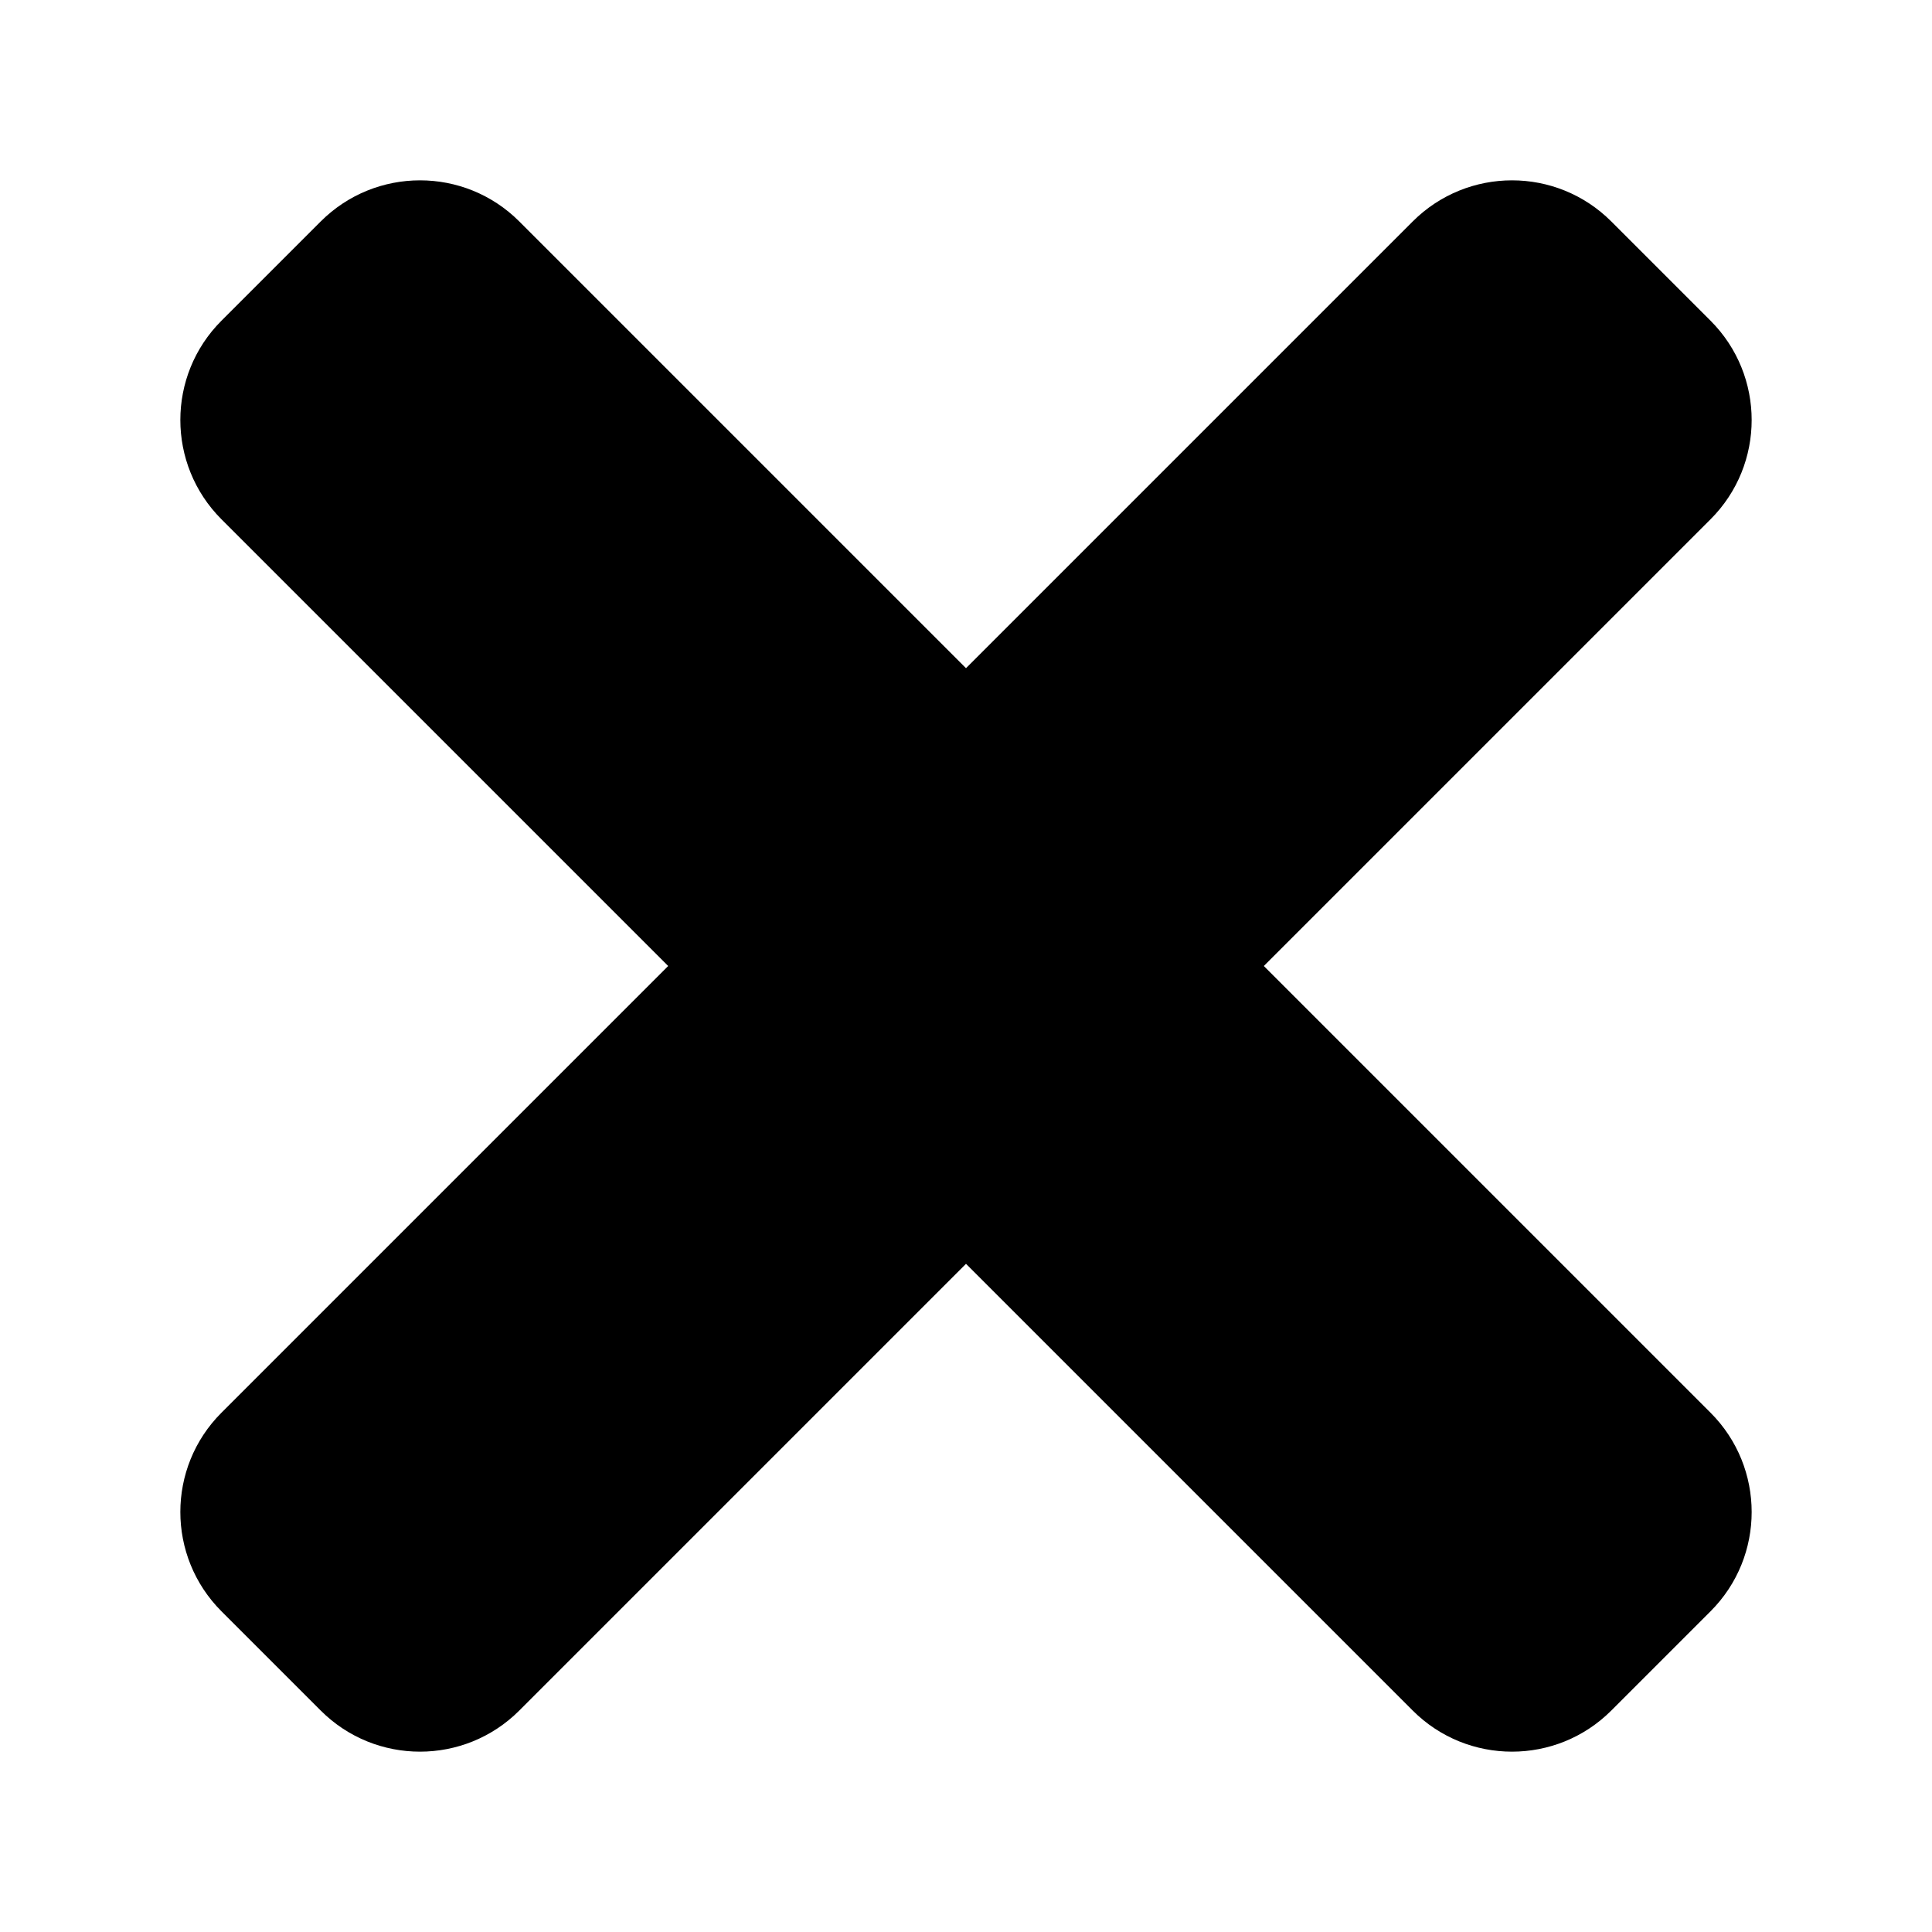
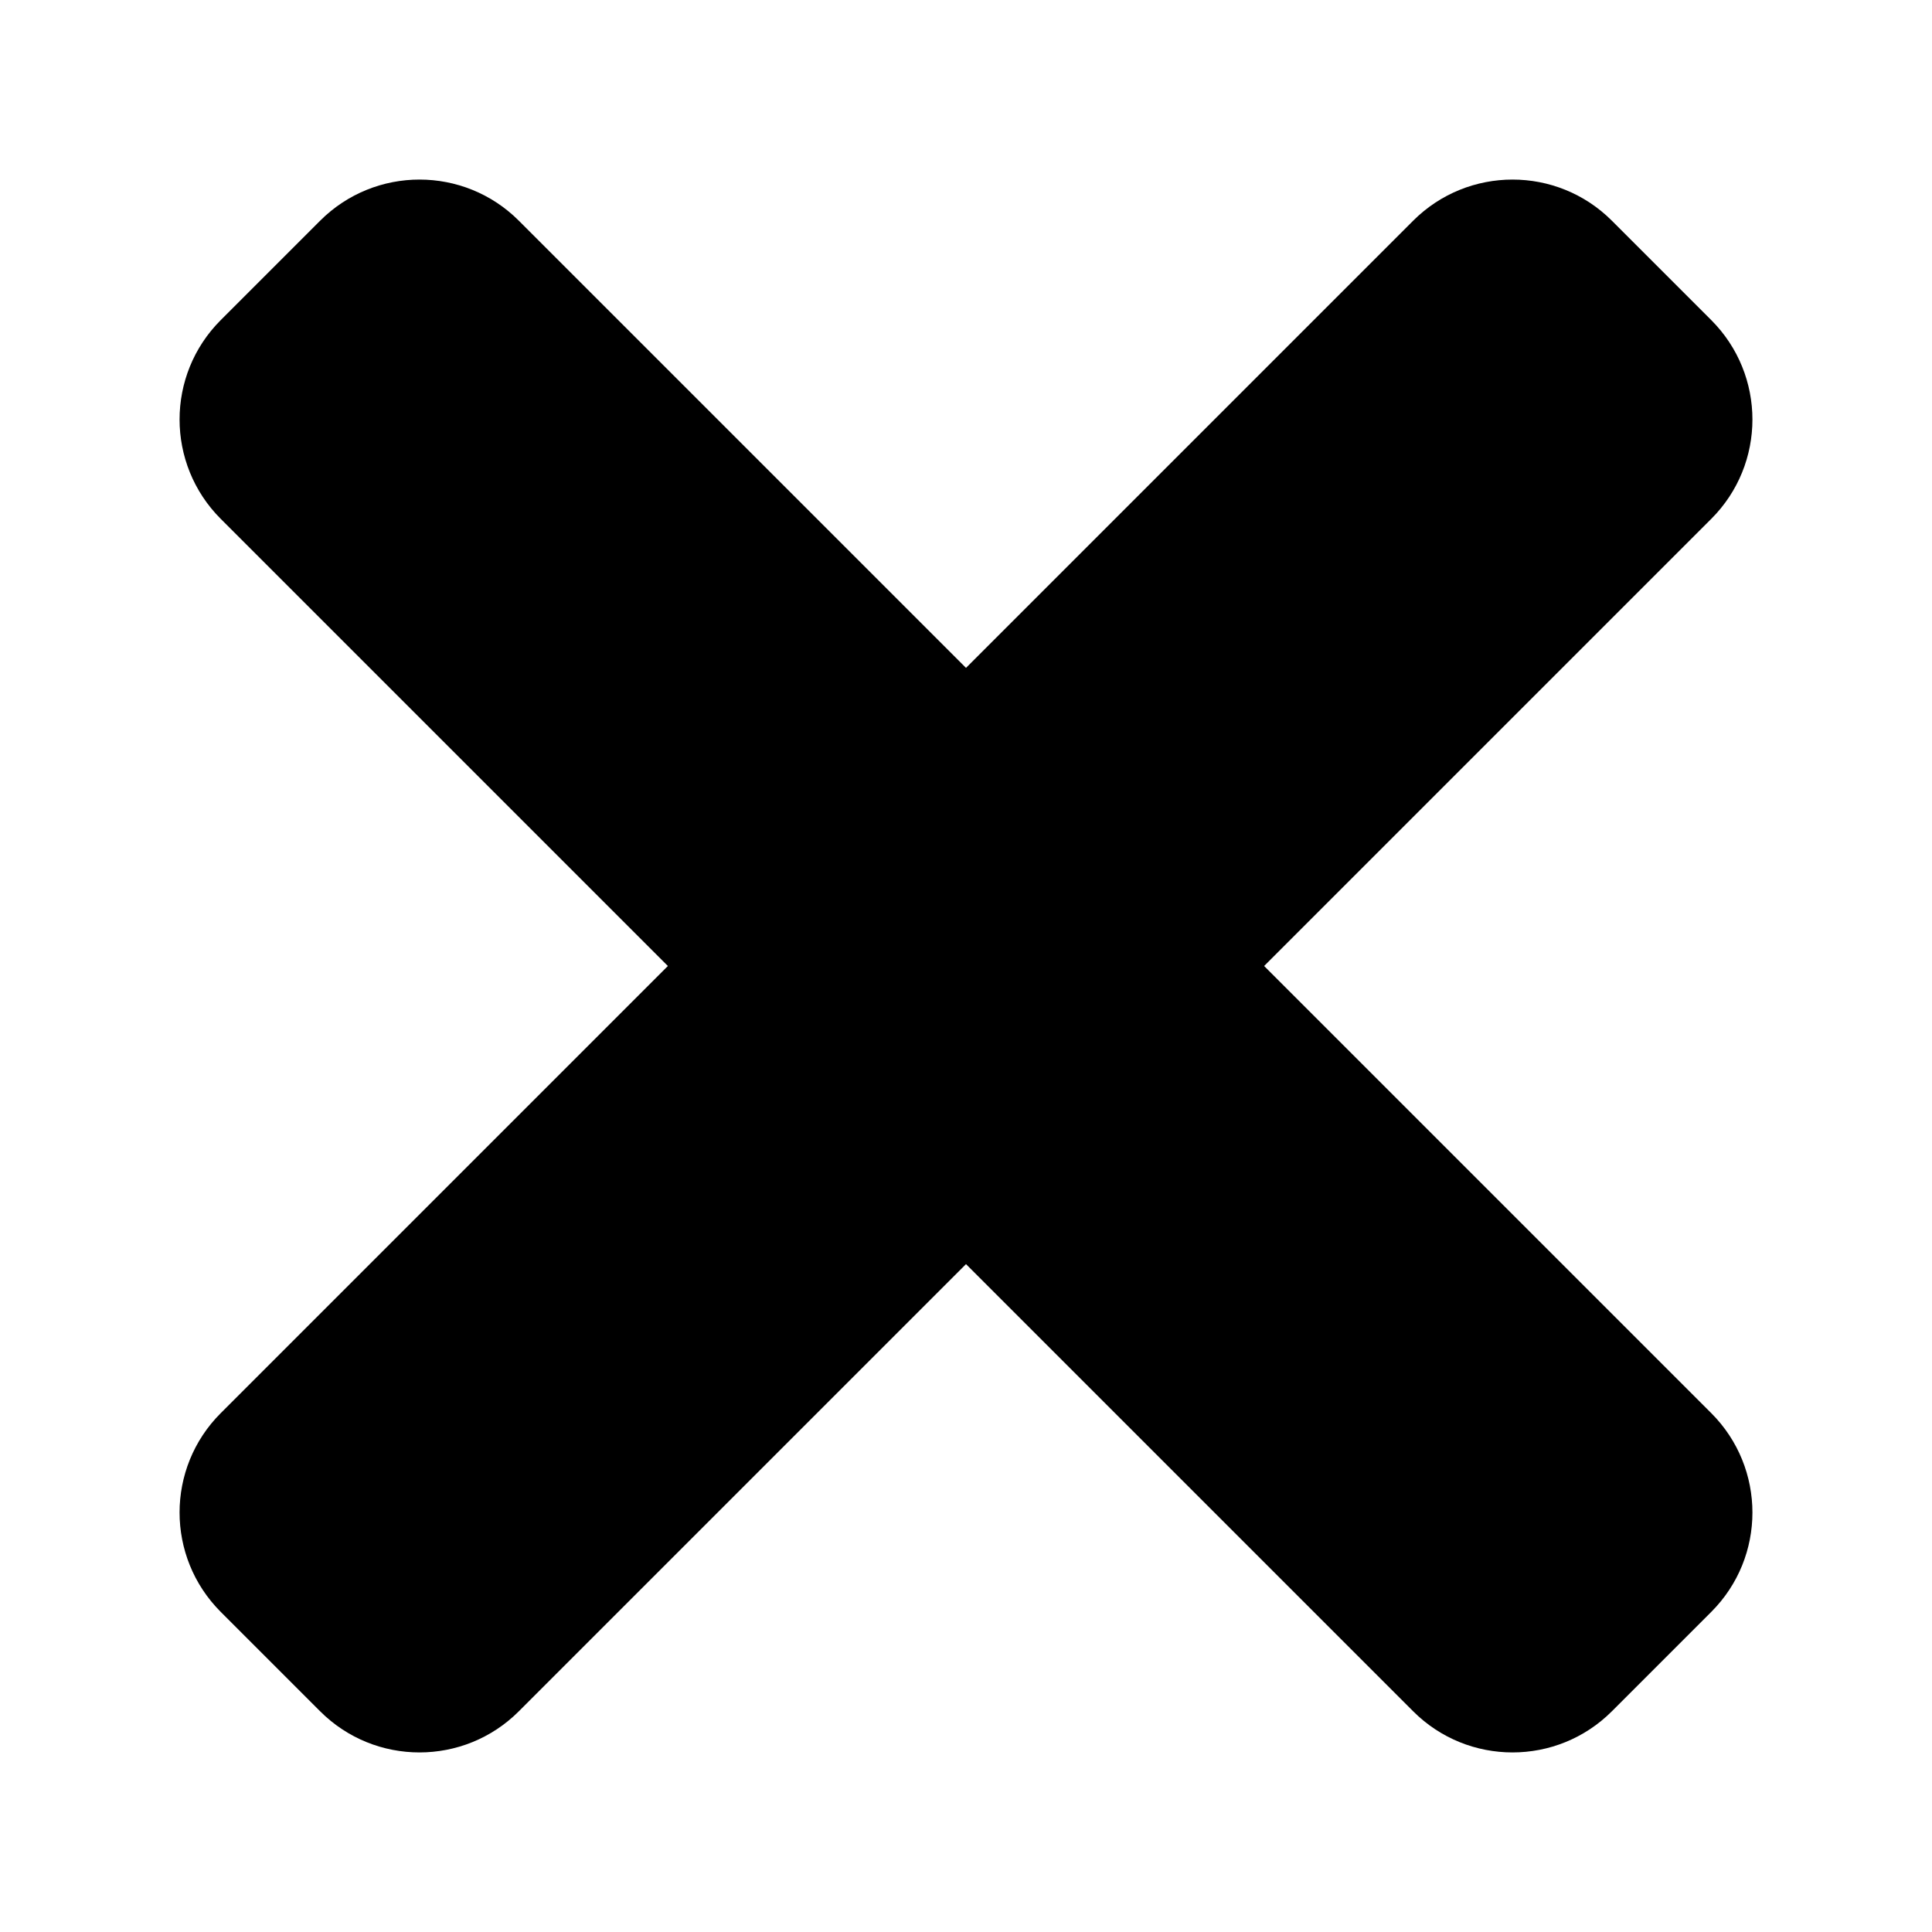
<svg xmlns="http://www.w3.org/2000/svg" version="1.1" width="32" height="32" viewBox="0 0 32 32">
-   <path d="M20.933 16l7.399-7.399c0.908-0.908 0.908-2.38 0-3.289l-1.644-1.644c-0.908-0.908-2.38-0.908-3.289 0l-7.399 7.399-7.399-7.399c-0.908-0.908-2.38-0.908-3.289 0l-1.644 1.644c-0.908 0.908-0.908 2.38 0 3.289l7.399 7.399-7.399 7.399c-0.908 0.908-0.908 2.38 0 3.289l1.644 1.644c0.908 0.908 2.381 0.908 3.289 0l7.399-7.399 7.399 7.399c0.908 0.908 2.381 0.908 3.289 0l1.644-1.644c0.908-0.908 0.908-2.38 0-3.289l-7.399-7.399z" />
+   <path d="M20.938 16l7.406-7.406c0.909-0.909 0.909-2.382 0-3.292l-1.646-1.646c-0.909-0.909-2.382-0.909-3.292 0l-7.406 7.406-7.406-7.406c-0.909-0.909-2.382-0.909-3.292 0l-1.646 1.646c-0.909 0.909-0.909 2.382 0 3.292l7.406 7.406-7.406 7.406c-0.909 0.909-0.909 2.382 0 3.292l1.646 1.646c0.909 0.909 2.383 0.909 3.292 0l7.406-7.406 7.406 7.406c0.909 0.909 2.383 0.909 3.292 0l1.646-1.646c0.909-0.909 0.909-2.382 0-3.292l-7.406-7.406z" />
</svg>
